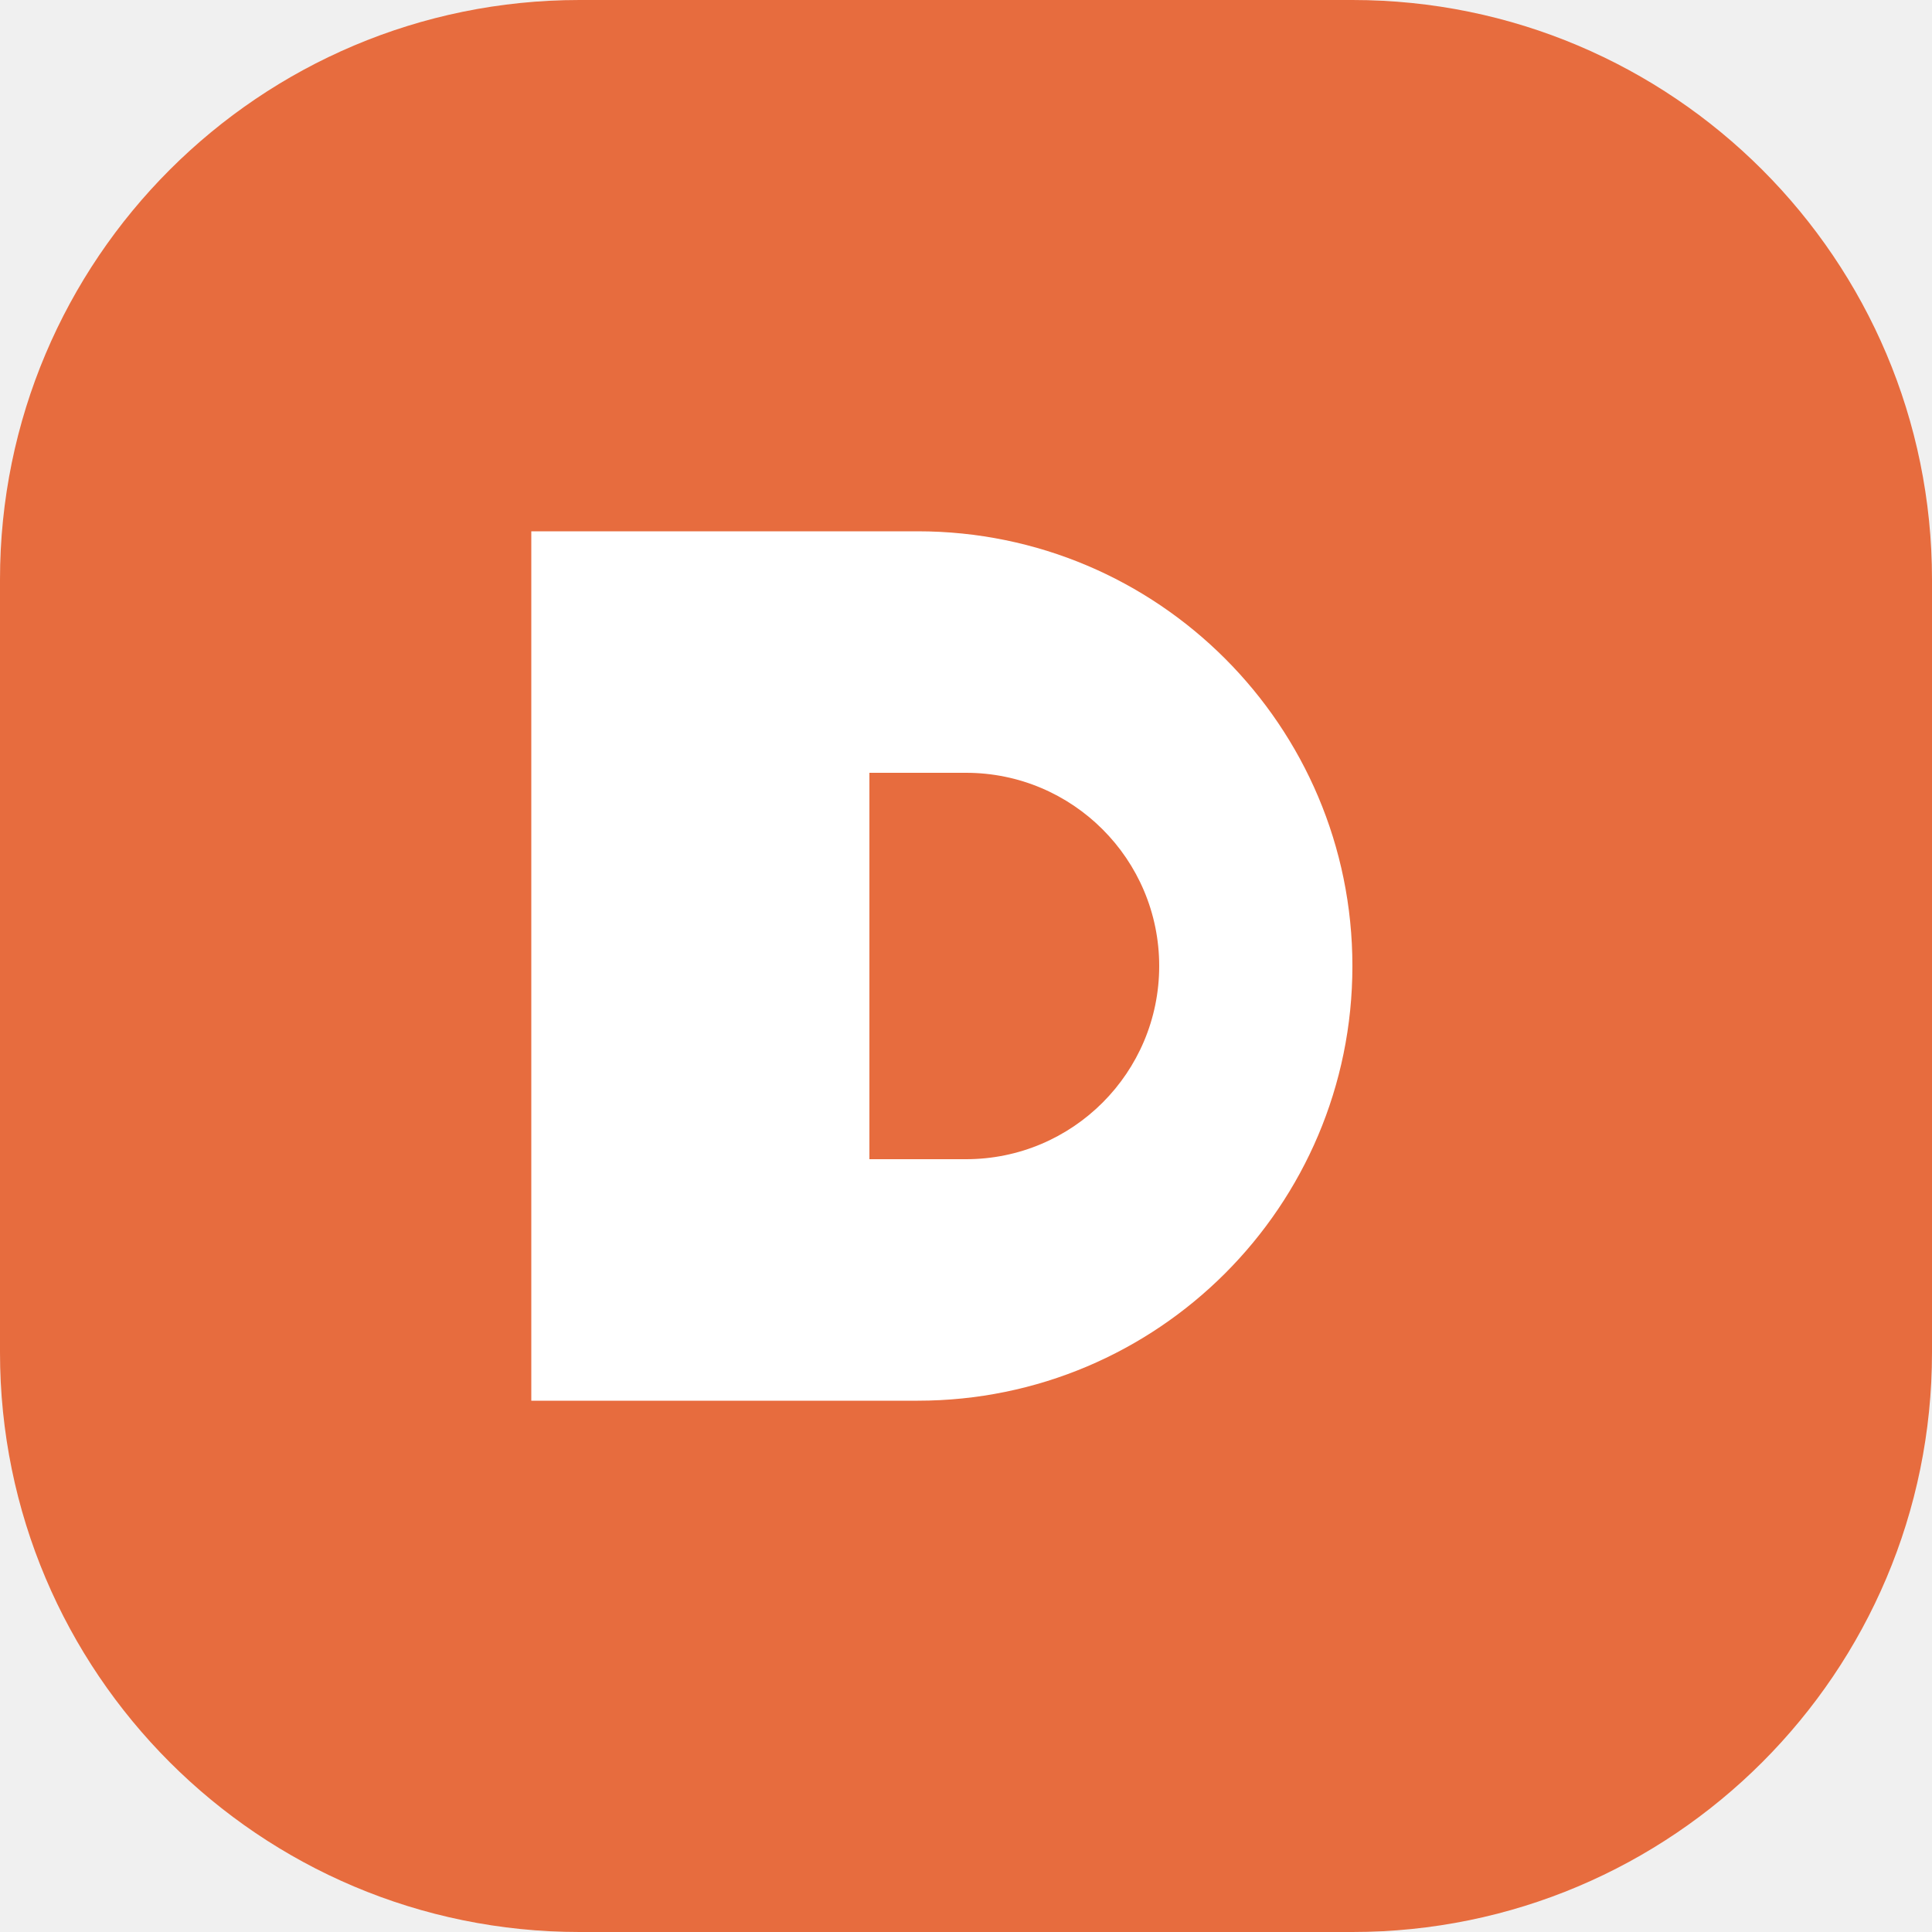
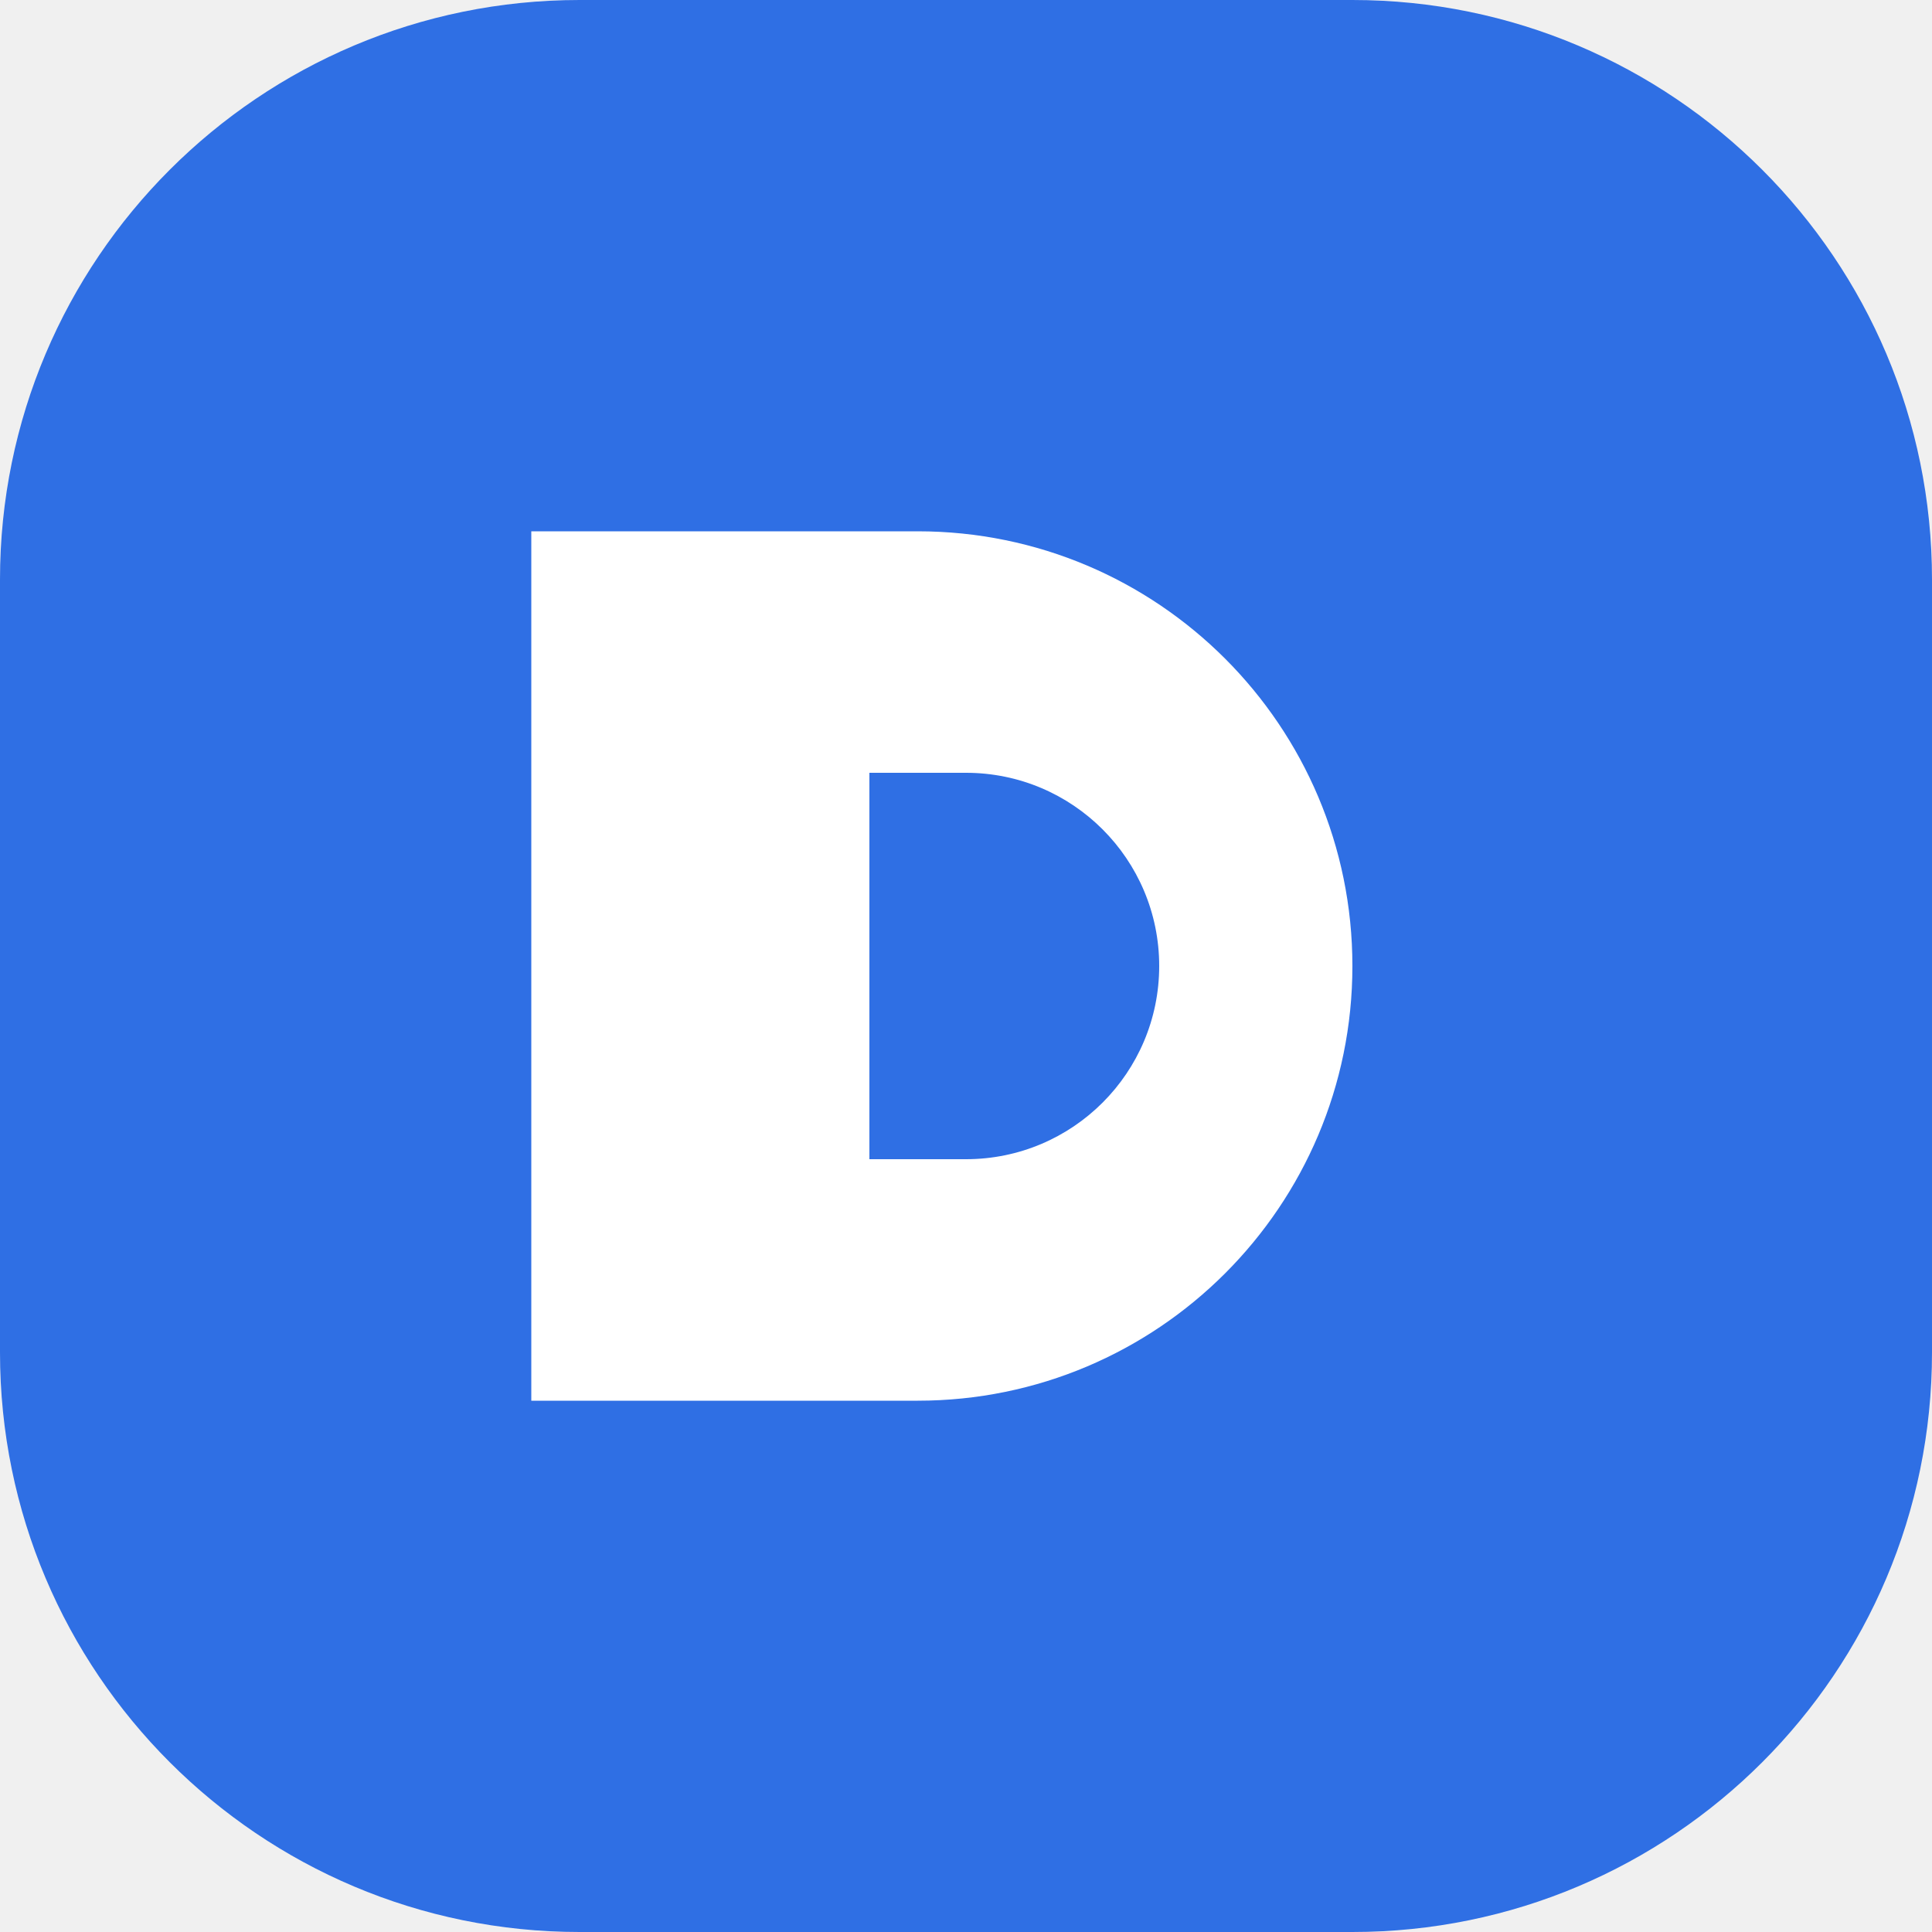
<svg xmlns="http://www.w3.org/2000/svg" viewBox="0 0 40 40">
-   <rect width="40" height="40" rx="12" fill="#e76c3e" />
+   <rect width="40" height="40" rx="12" fill="#2f6fe4" />
  <path d="M11 11v18h8a9 9 0 0 0 0-18zm7 5h2a4 4 0 0 1 0 8h-2z" fill="#fff" />
</svg>
